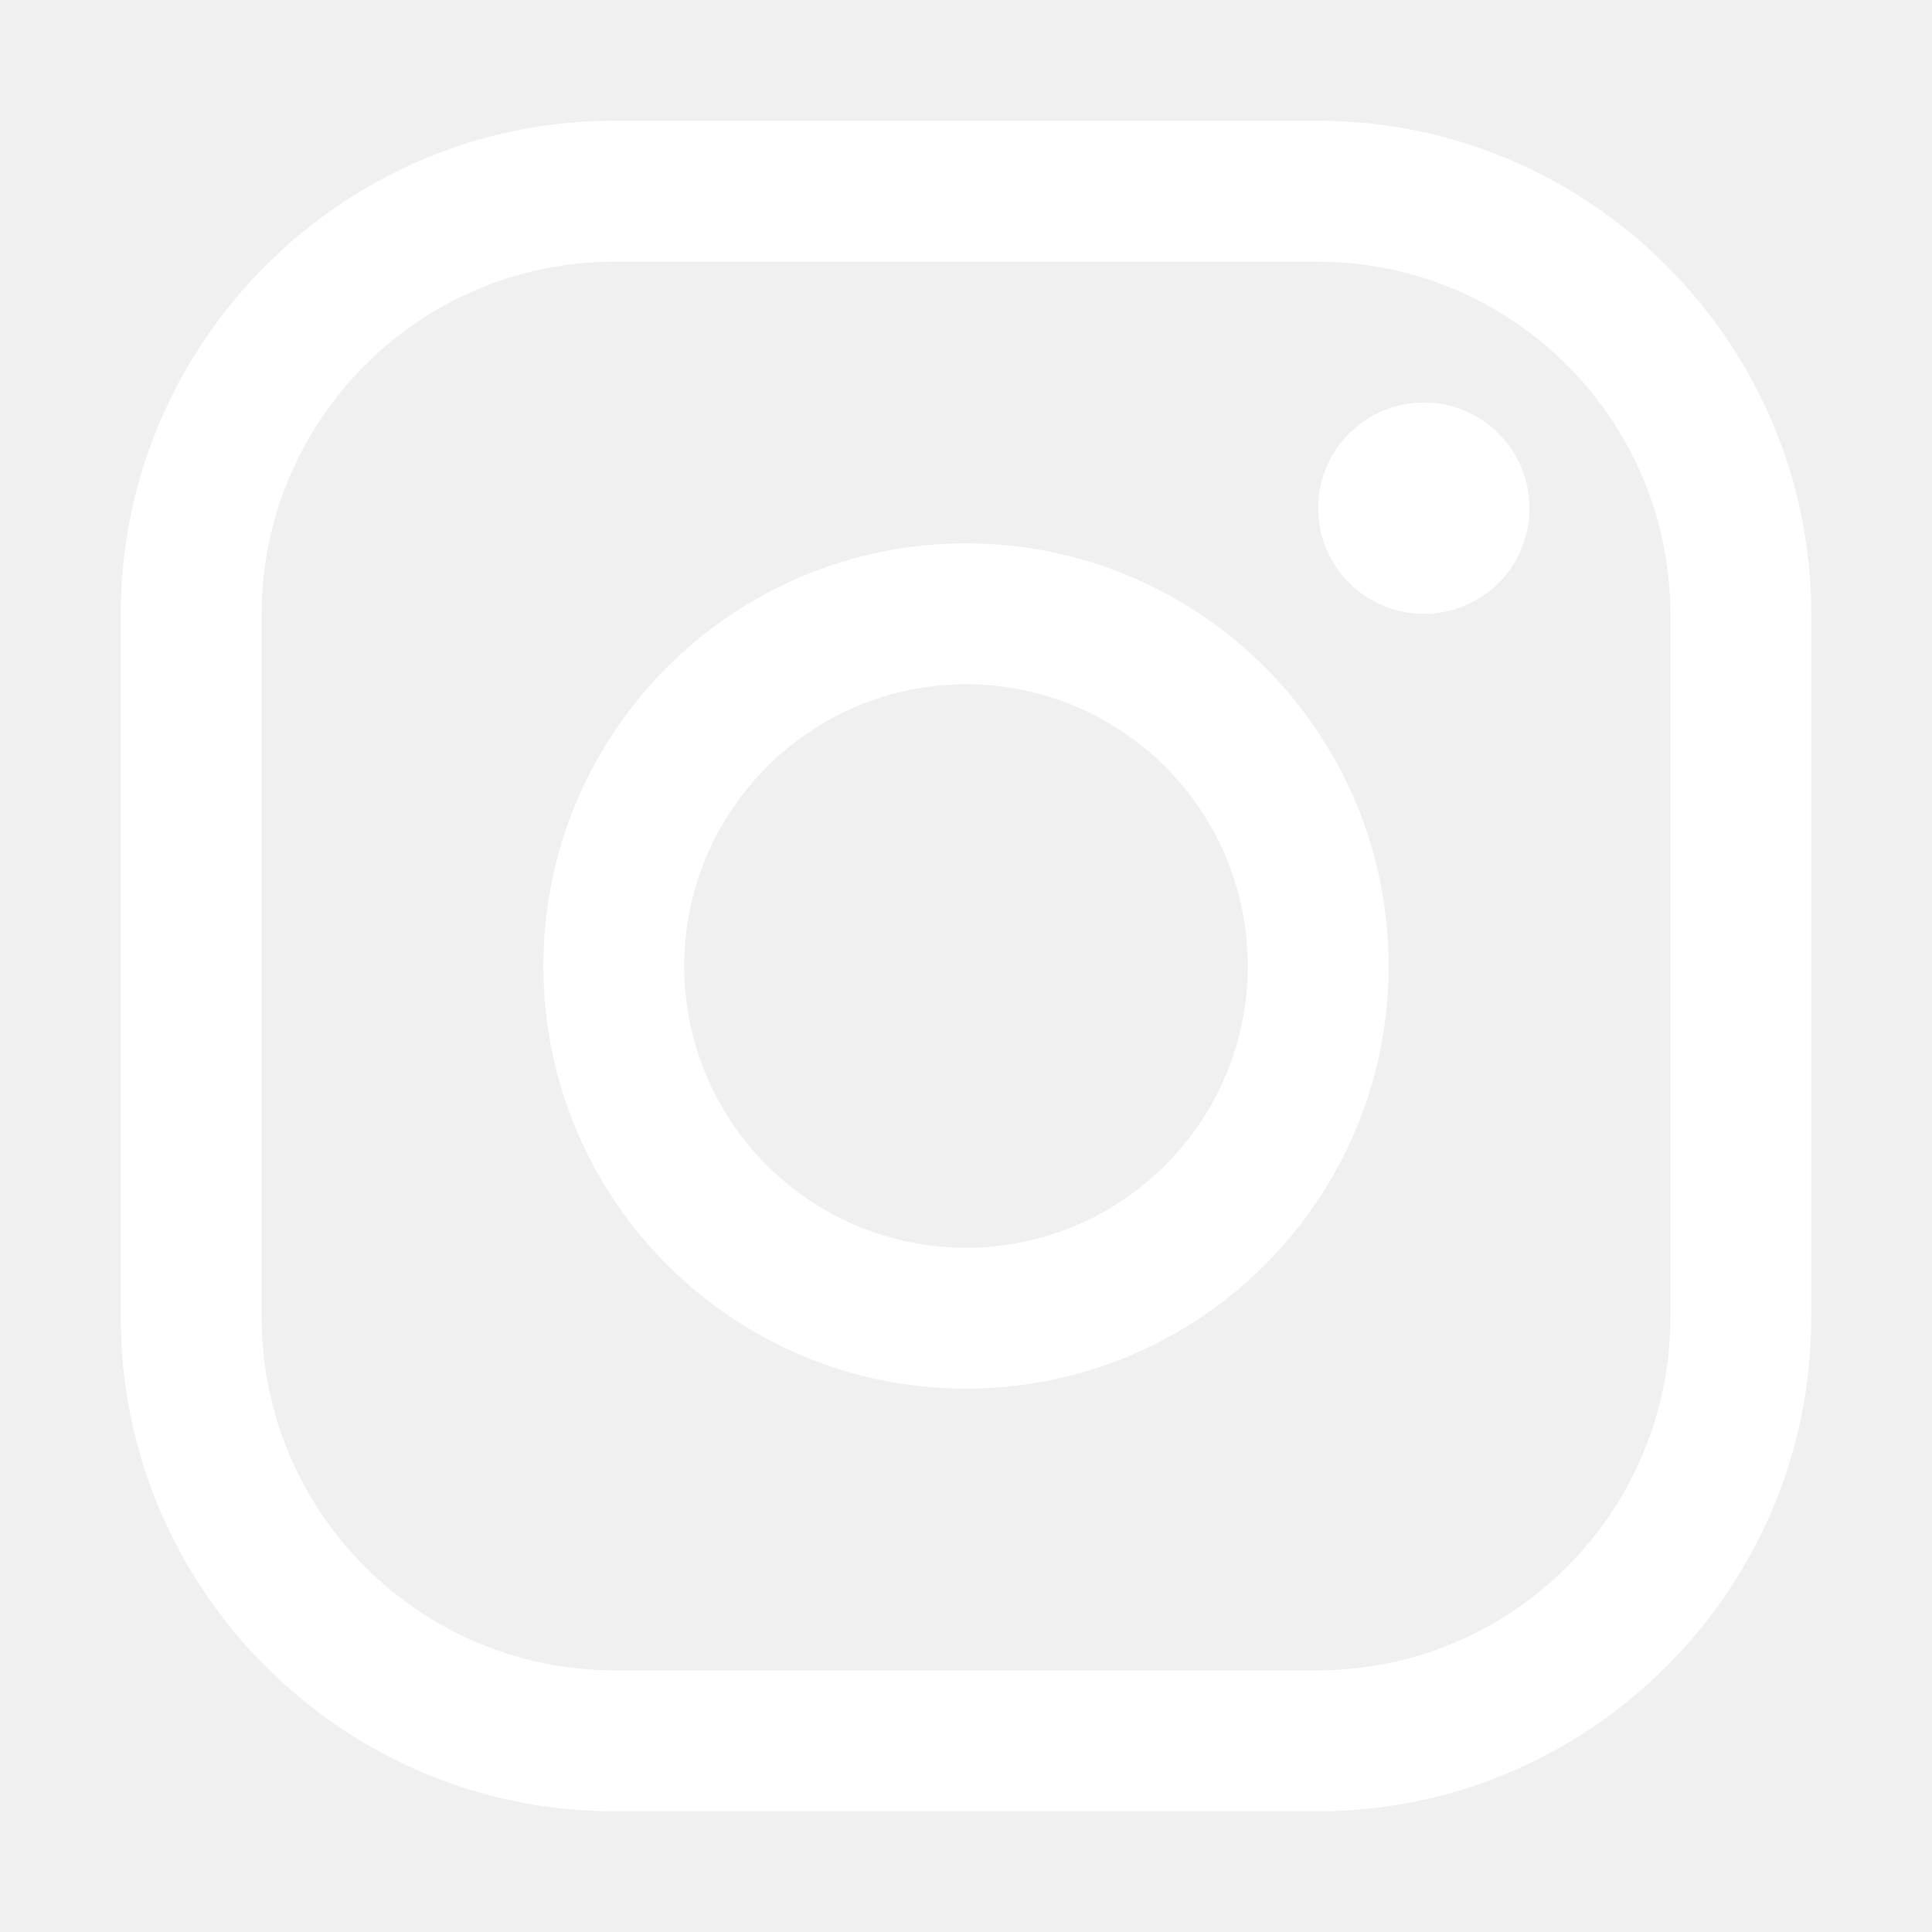
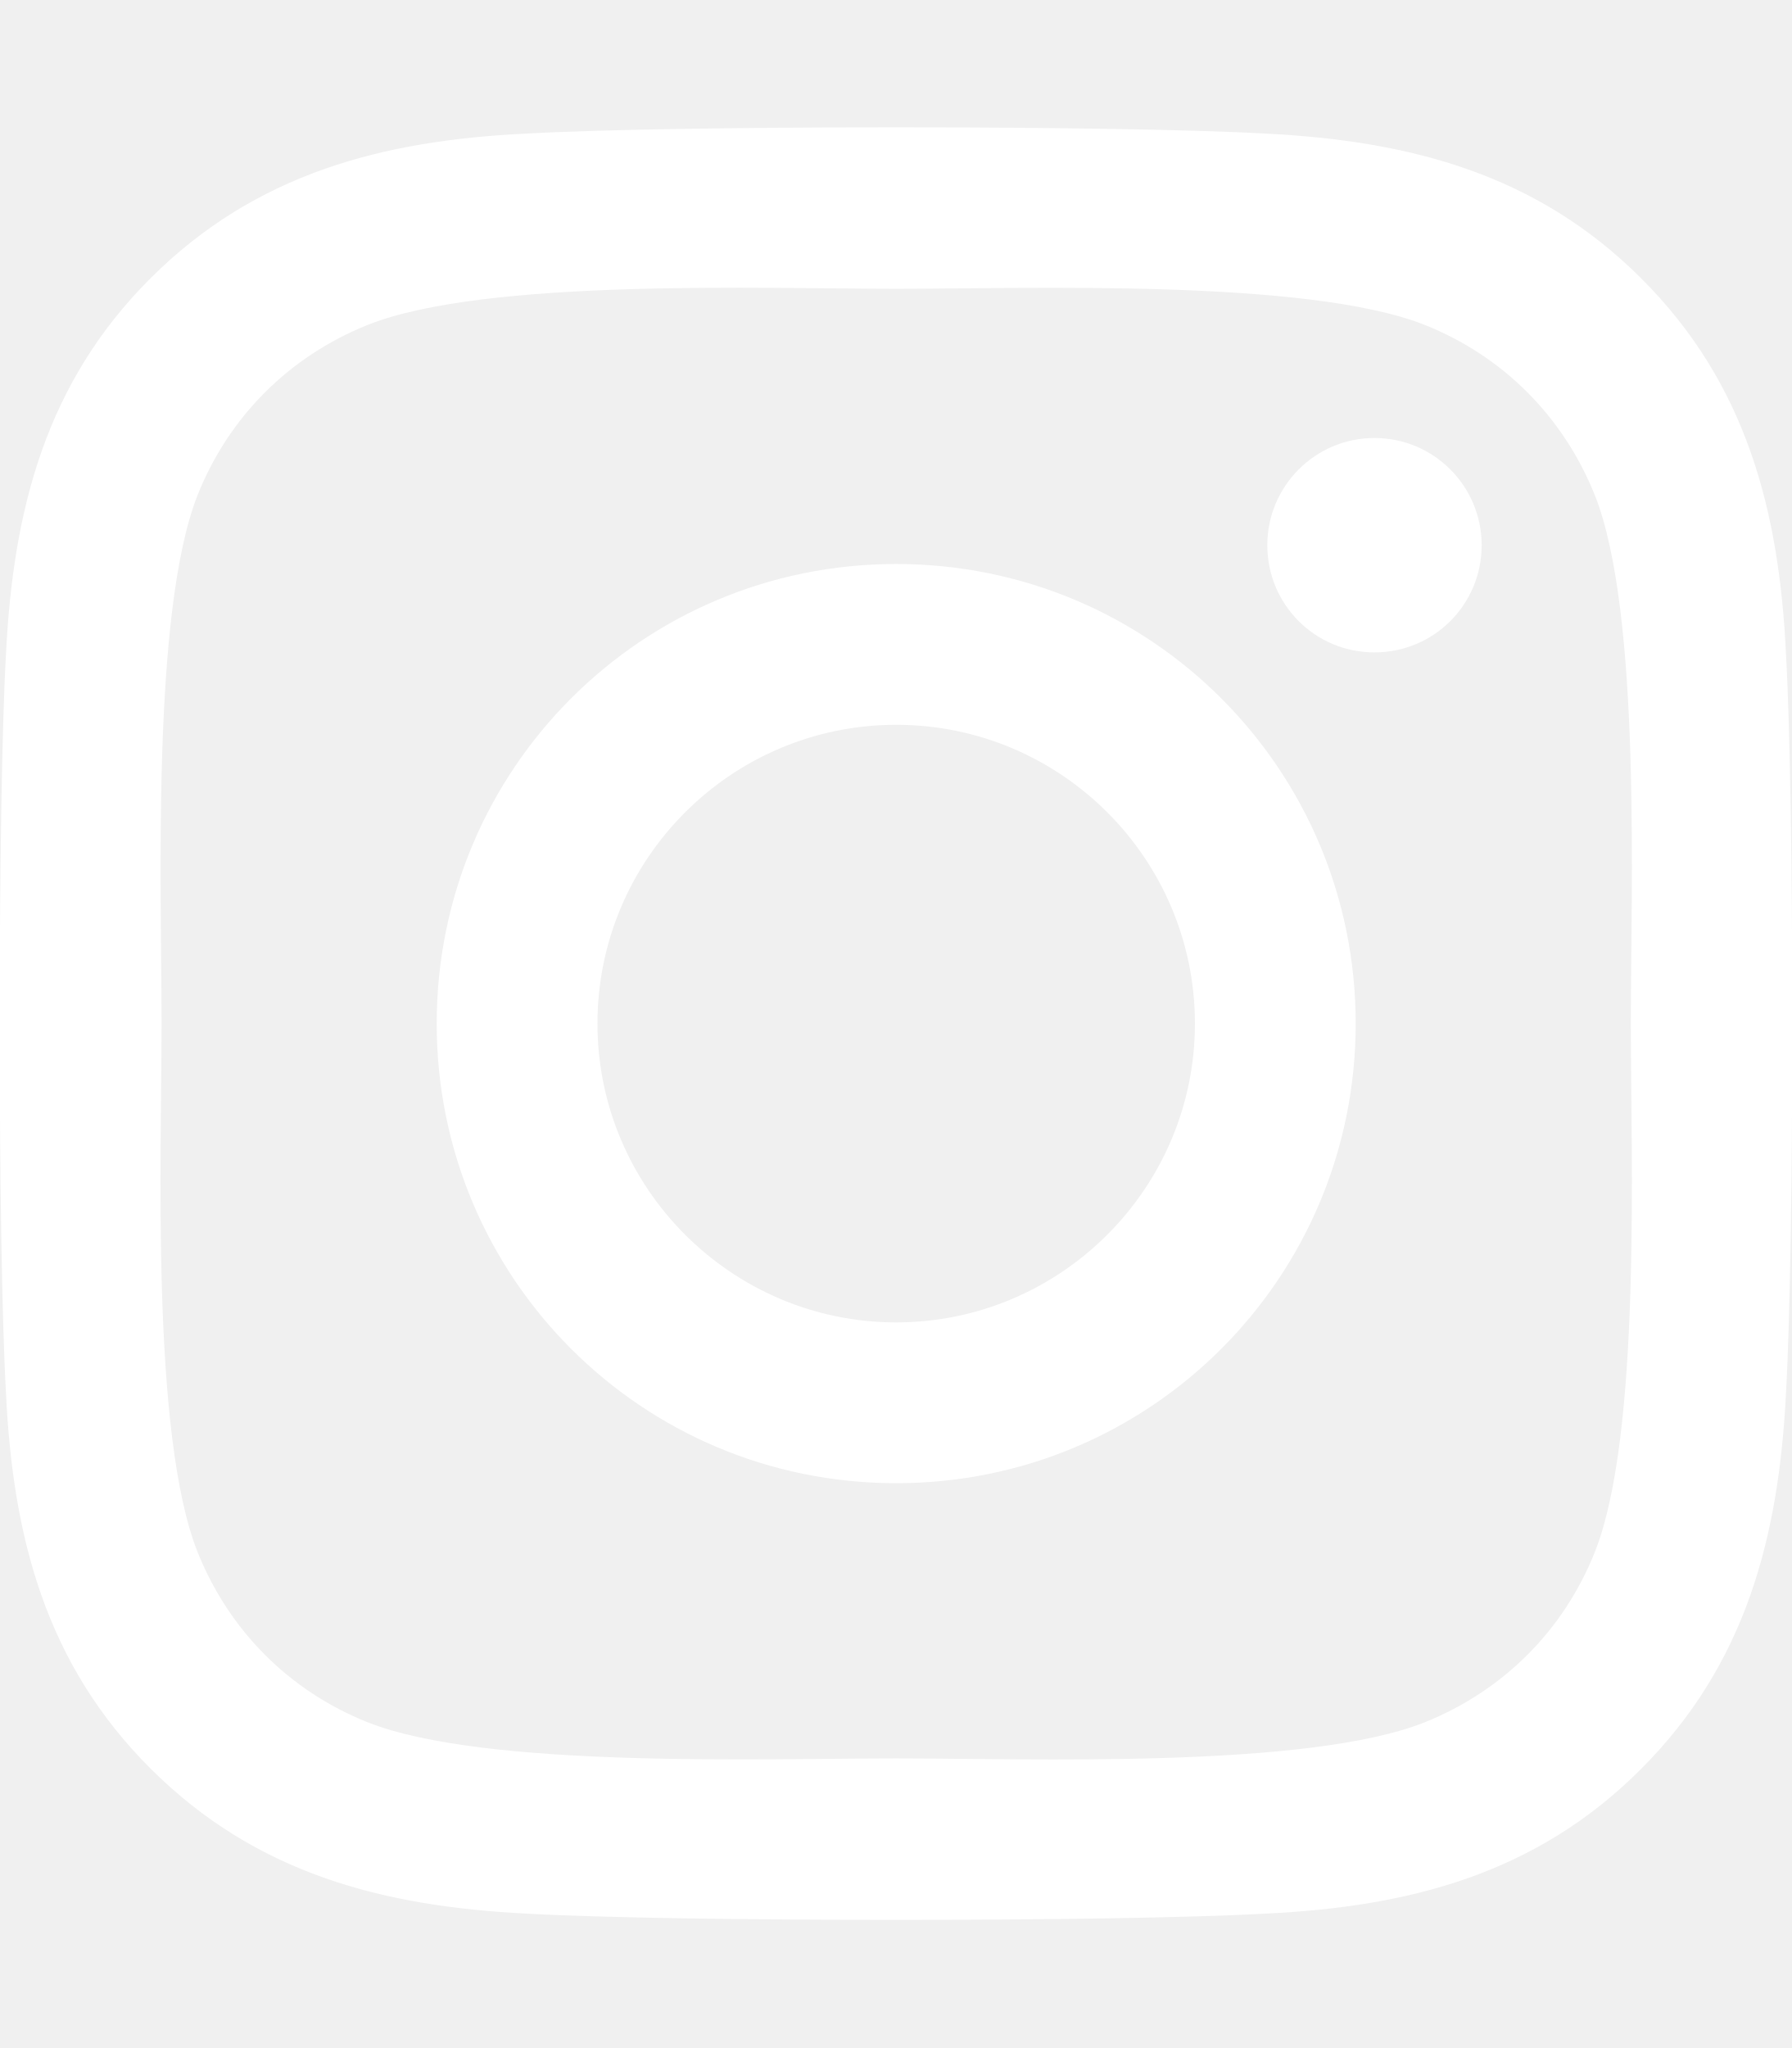
- <svg xmlns="http://www.w3.org/2000/svg" class="ionicon" viewBox="0 0 512 512" fill="#fff">
-   <path d="M349.33 69.33a93.62 93.62 0 0193.34 93.34v186.66a93.62 93.62 0 01-93.34 93.34H162.67a93.62 93.62 0 01-93.34-93.34V162.67a93.62 93.62 0 0193.34-93.34h186.66m0-37.33H162.67C90.8 32 32 90.8 32 162.67v186.66C32 421.2 90.8 480 162.67 480h186.66C421.2 480 480 421.2 480 349.33V162.67C480 90.8 421.2 32 349.33 32z" />
-   <path d="M377.33 162.67a28 28 0 1128-28 27.94 27.94 0 01-28 28zM256 181.33A74.67 74.67 0 11181.33 256 74.75 74.75 0 01256 181.33m0-37.33a112 112 0 10112 112 112 112 0 00-112-112z" />
+ <svg xmlns="http://www.w3.org/2000/svg" viewBox="0 0 448 512">
+   <path fill="#ffffff" d="M224.1 141c-63.6 0-114.9 51.3-114.9 114.9s51.3 114.9 114.9 114.9S339 319.5 339 255.9 287.7 141 224.1 141zm0 189.6c-41.1 0-74.7-33.5-74.7-74.7s33.5-74.7 74.7-74.7 74.7 33.5 74.7 74.7-33.6 74.7-74.7 74.7zm146.4-194.3c0 14.9-12 26.8-26.8 26.8-14.9 0-26.8-12-26.8-26.8s12-26.8 26.8-26.8 26.8 12 26.8 26.8zm76.1 27.2c-1.7-35.9-9.9-67.7-36.2-93.9-26.2-26.2-58-34.4-93.9-36.2-37-2.1-147.9-2.1-184.9 0-35.8 1.7-67.6 9.9-93.9 36.1s-34.4 58-36.2 93.9c-2.1 37-2.1 147.9 0 184.9 1.7 35.9 9.9 67.7 36.2 93.9s58 34.4 93.9 36.2c37 2.1 147.9 2.1 184.9 0 35.9-1.7 67.7-9.9 93.9-36.2 26.2-26.2 34.4-58 36.2-93.9 2.1-37 2.1-147.8 0-184.8zM398.8 388c-7.8 19.6-22.9 34.7-42.6 42.6-29.5 11.7-99.5 9-132.1 9s-102.7 2.6-132.1-9c-19.6-7.8-34.7-22.9-42.6-42.6-11.7-29.5-9-99.5-9-132.1s-2.6-102.7 9-132.1c7.8-19.6 22.9-34.7 42.6-42.6 29.5-11.7 99.5-9 132.1-9s102.7-2.6 132.1 9c19.6 7.8 34.7 22.9 42.6 42.6 11.7 29.5 9 99.5 9 132.1s2.7 102.7-9 132.1z" />
</svg>
